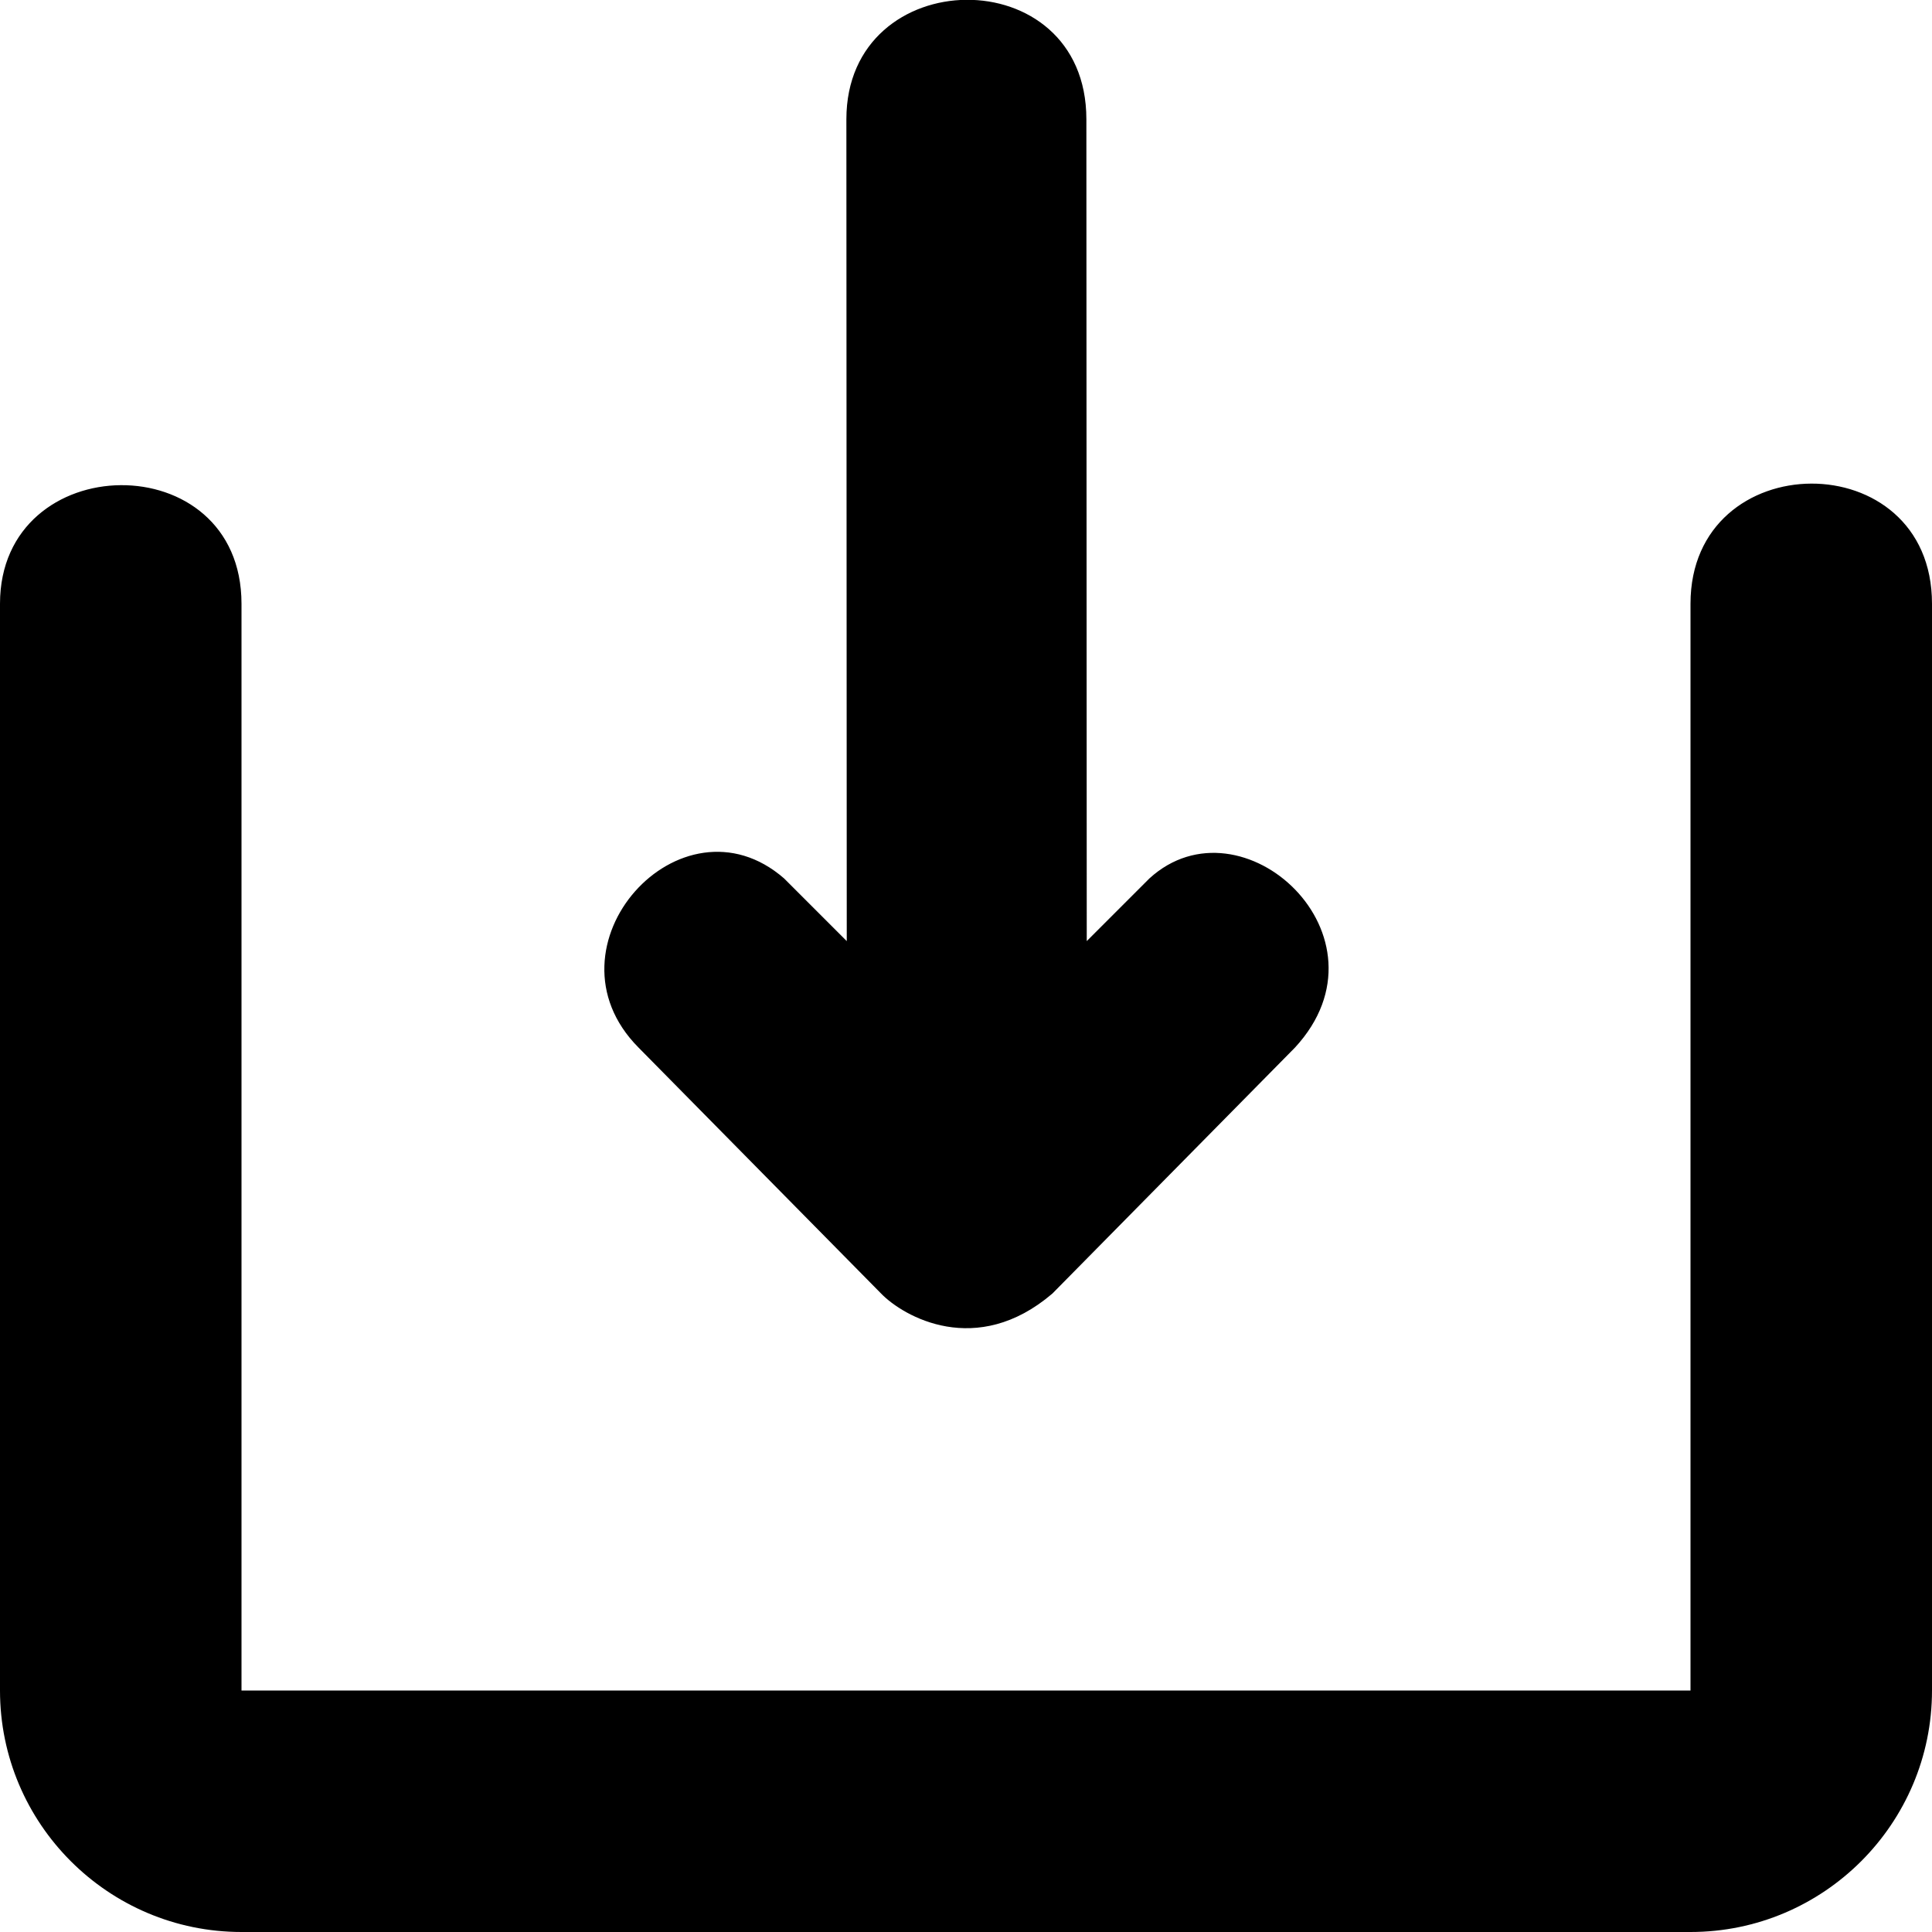
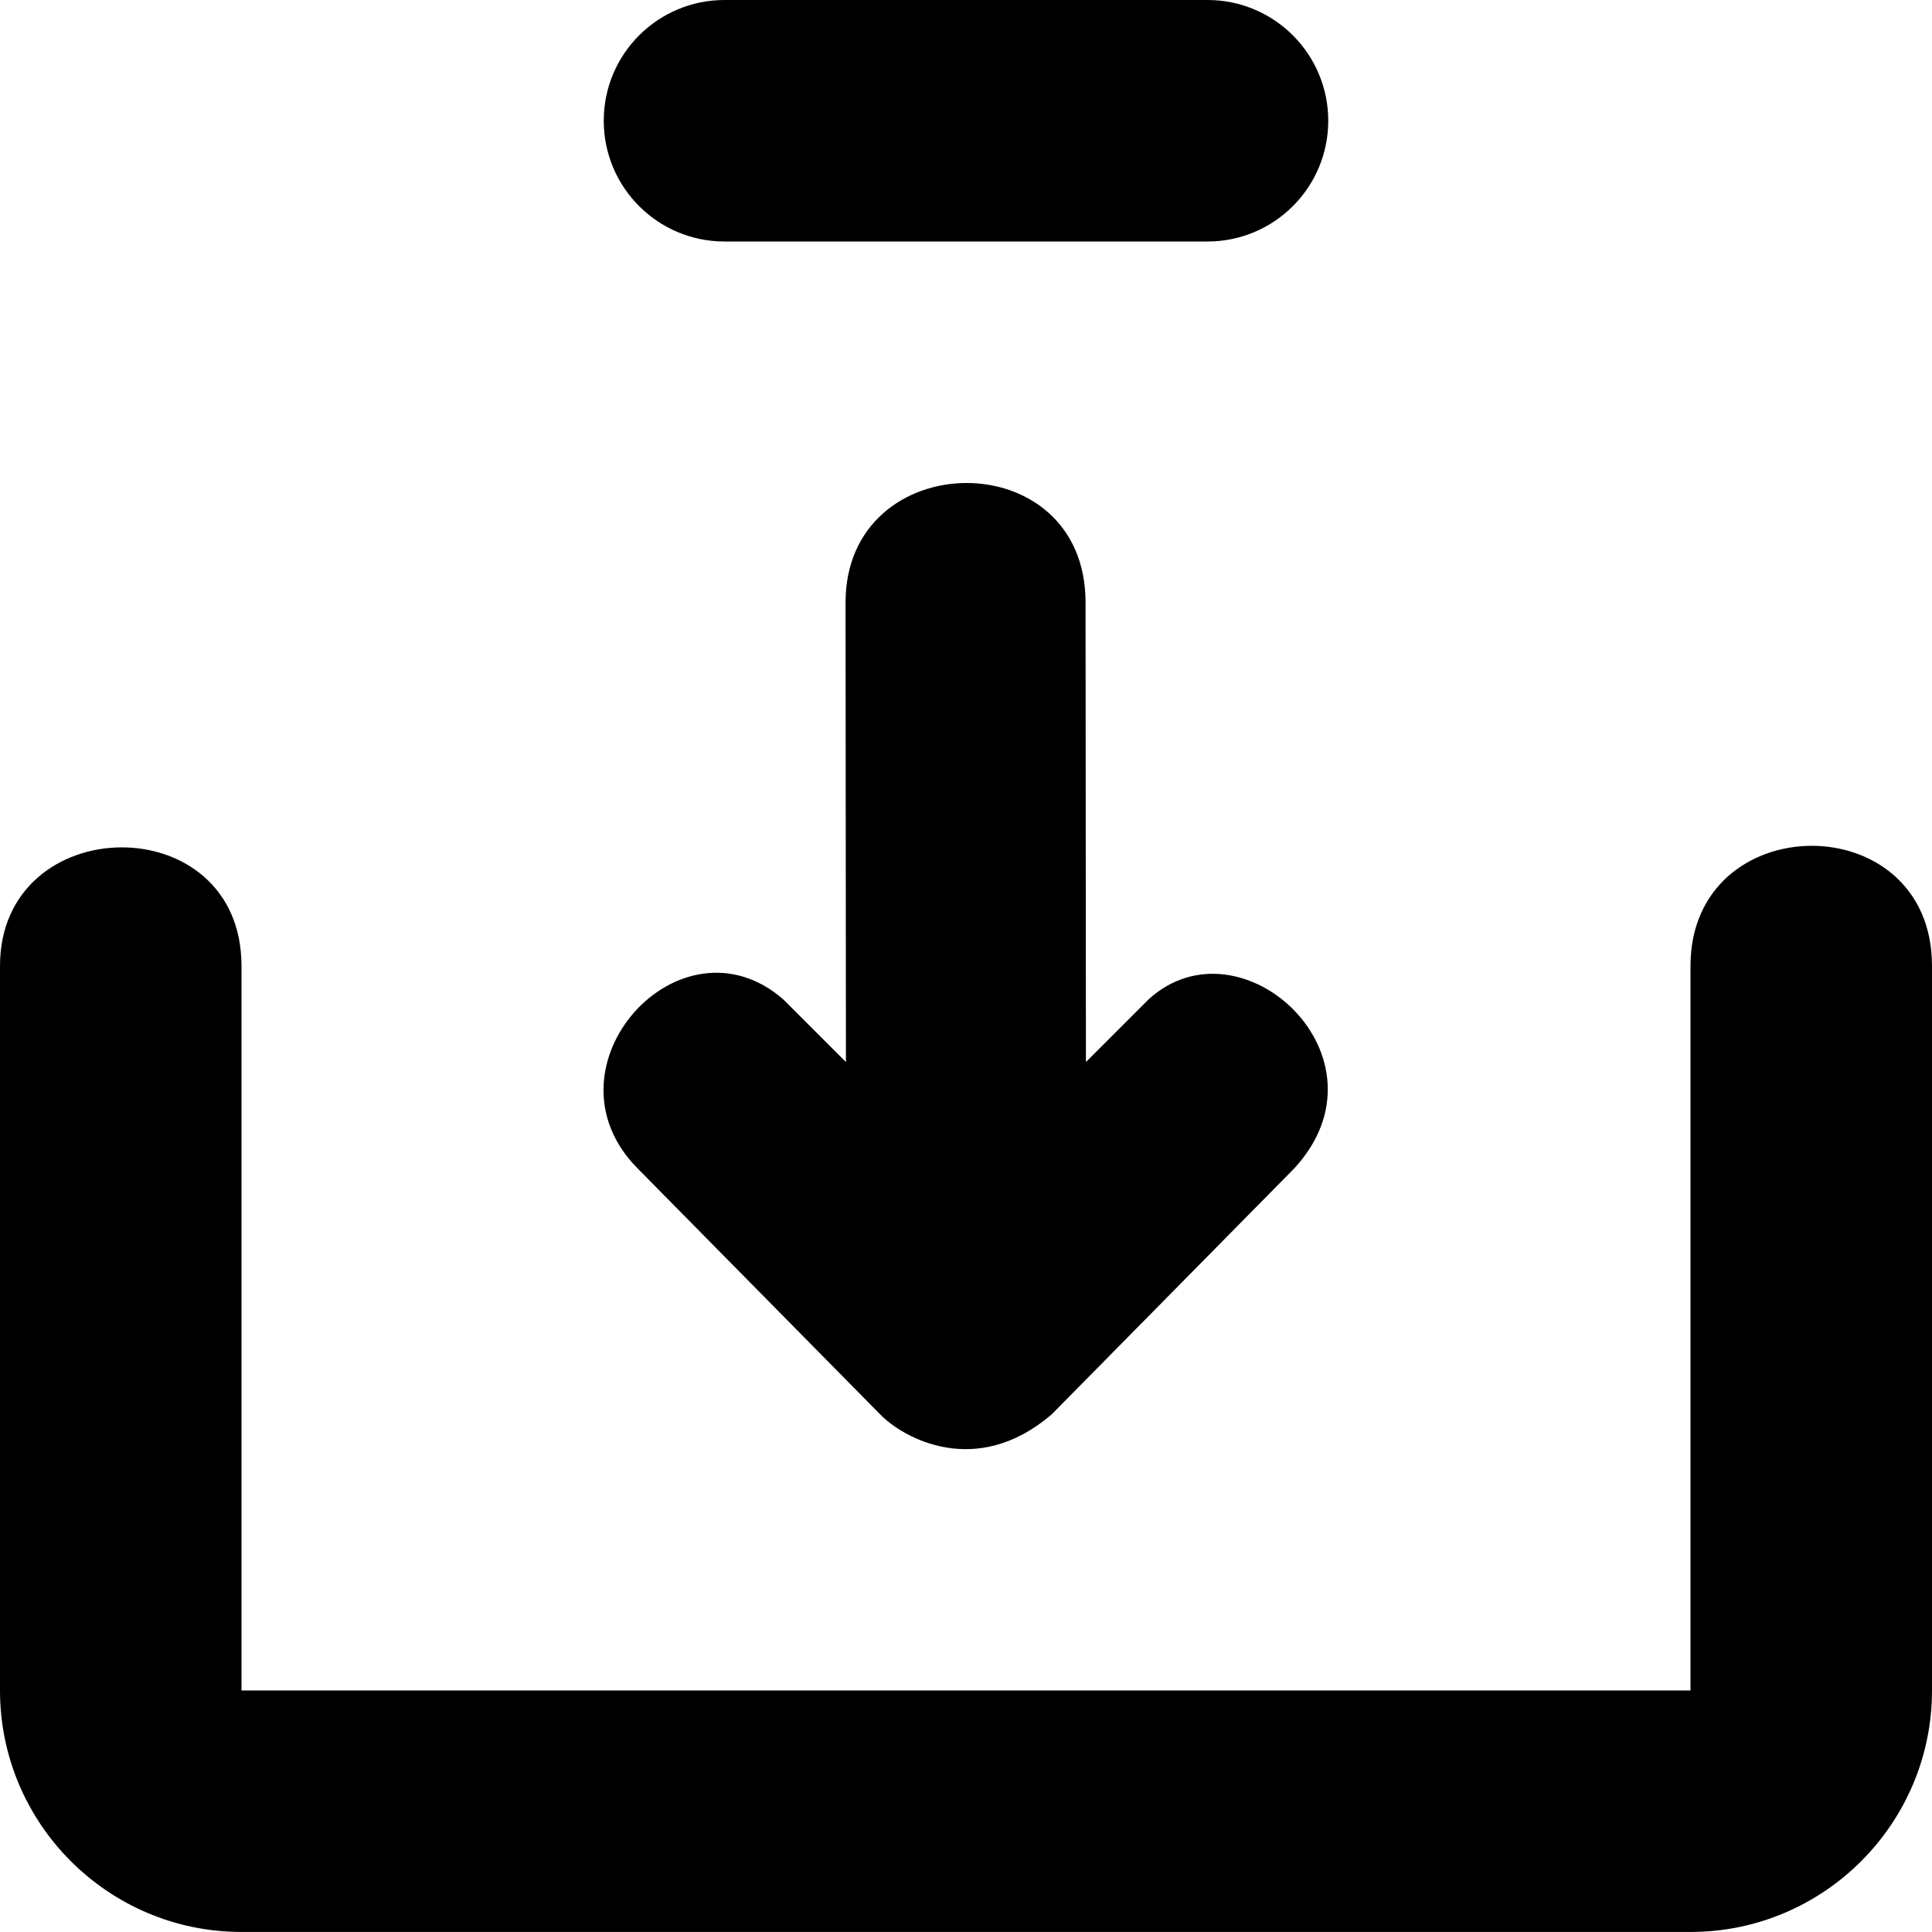
<svg xmlns="http://www.w3.org/2000/svg" viewBox="0 0 512 512">
-   <path class="lexicon-icon-outline lx-import-border-bottom" d="M448,160v288H64V160c0-42.4-64-41.4-64,0v288c0,35.3,28.7,64,64,64h384c35.3,0,64-28.7,64-64V160C512,117.3,448,117.8,448,160z" />
-   <path class="lexicon-icon-outline lx-import-arrow-down" d="M278.9,342.8l64.3-65.2c27.1-29.4-14.1-67.2-38.6-44.8l-16.6,16.6l-0.1-217.8c0-42.7-63.6-41.7-63.6,0l0.1,217.8l-16.6-16.6c-27.3-23.8-65.2,18-38.6,44.8l64.3,65.2C239.4,348.9,258.8,360,278.9,342.8z" />
+   <path class="lexicon-icon-outline" fill-rule="evenodd" clip-rule="evenodd" d="M160 32C160 14.327 174.327 0 192 0H320C337.673 0 352 14.327 352 32C352 49.673 337.673 64 320 64H192C174.327 64 160 49.673 160 32ZM448 447.99V255.989C448 213.789 512 213.289 512 255.989V447.99C512 483.289 483.3 511.99 448 511.99L64 511.989C28.7 511.989 0 483.289 0 447.989V255.989C0 214.589 64 213.589 64 255.989V447.989L448 447.99ZM278.681 374.851L342.981 309.651C370.081 280.251 328.881 242.451 304.381 264.851L287.781 281.451L287.681 159.651C287.681 116.951 224.081 117.951 224.081 159.651L224.181 281.451L207.581 264.851C180.281 241.051 142.381 282.851 168.981 309.651L233.281 374.851C239.181 380.951 258.581 392.051 278.681 374.851Z" />
</svg>
